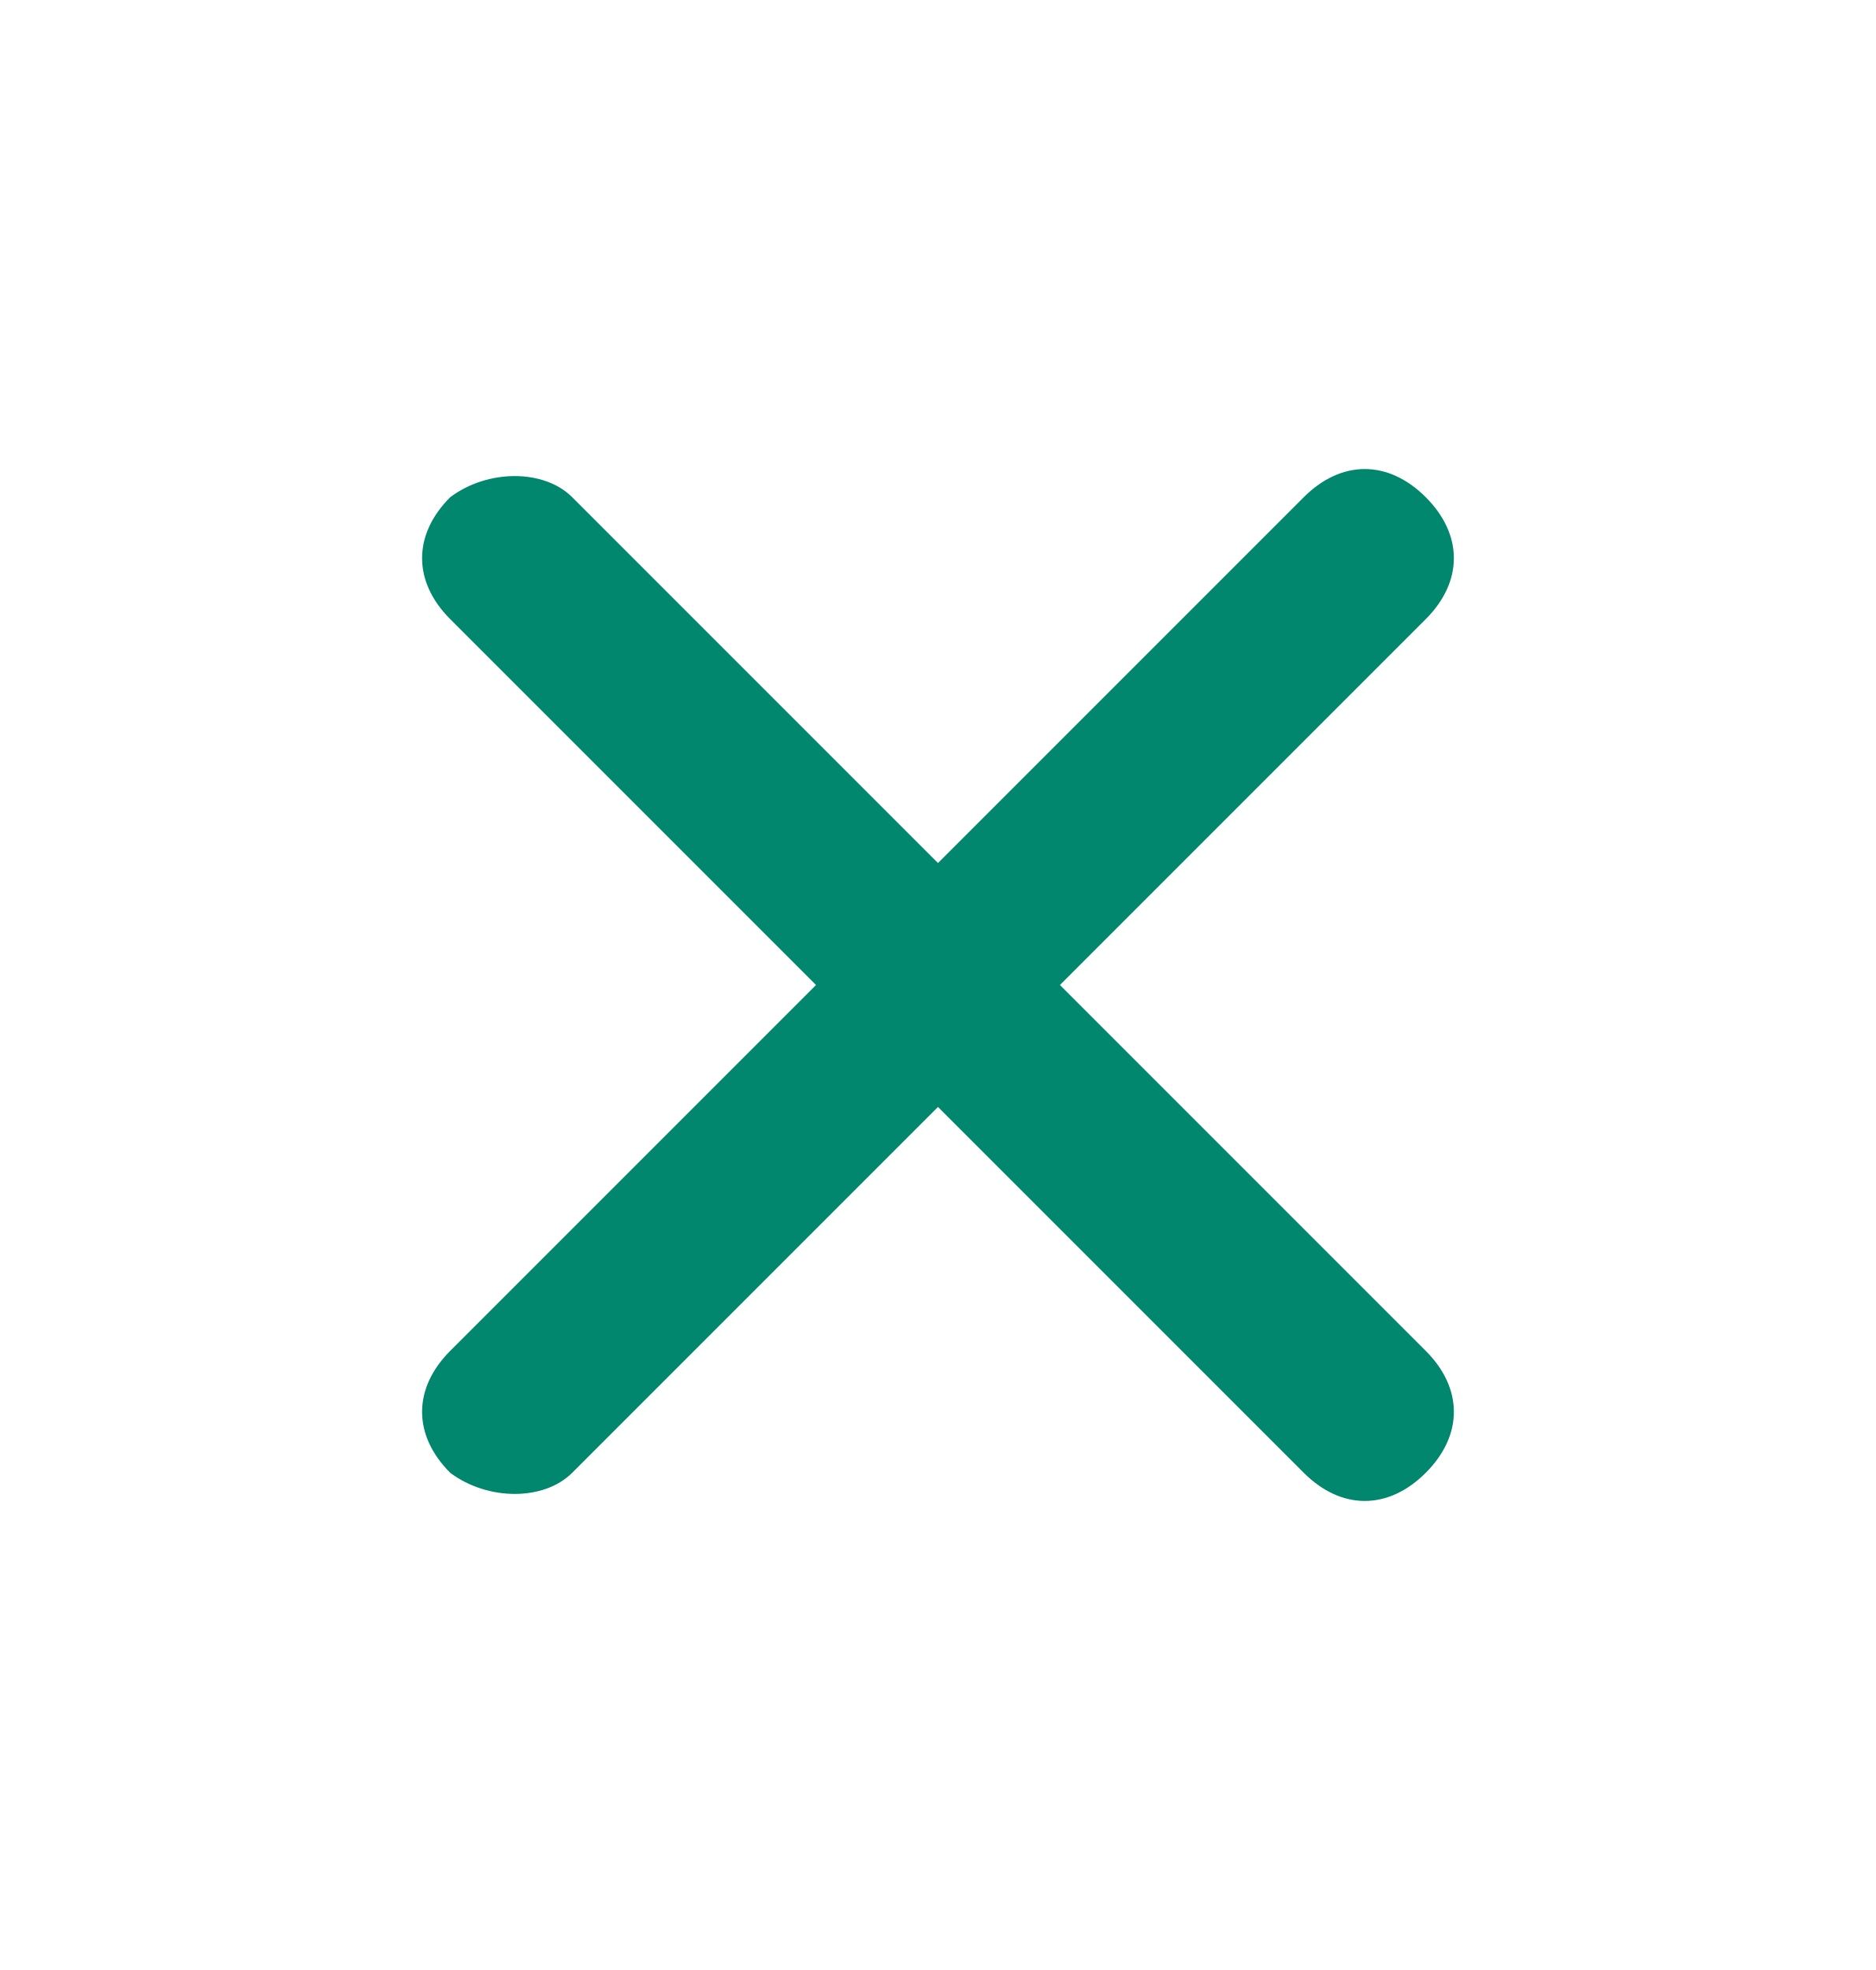
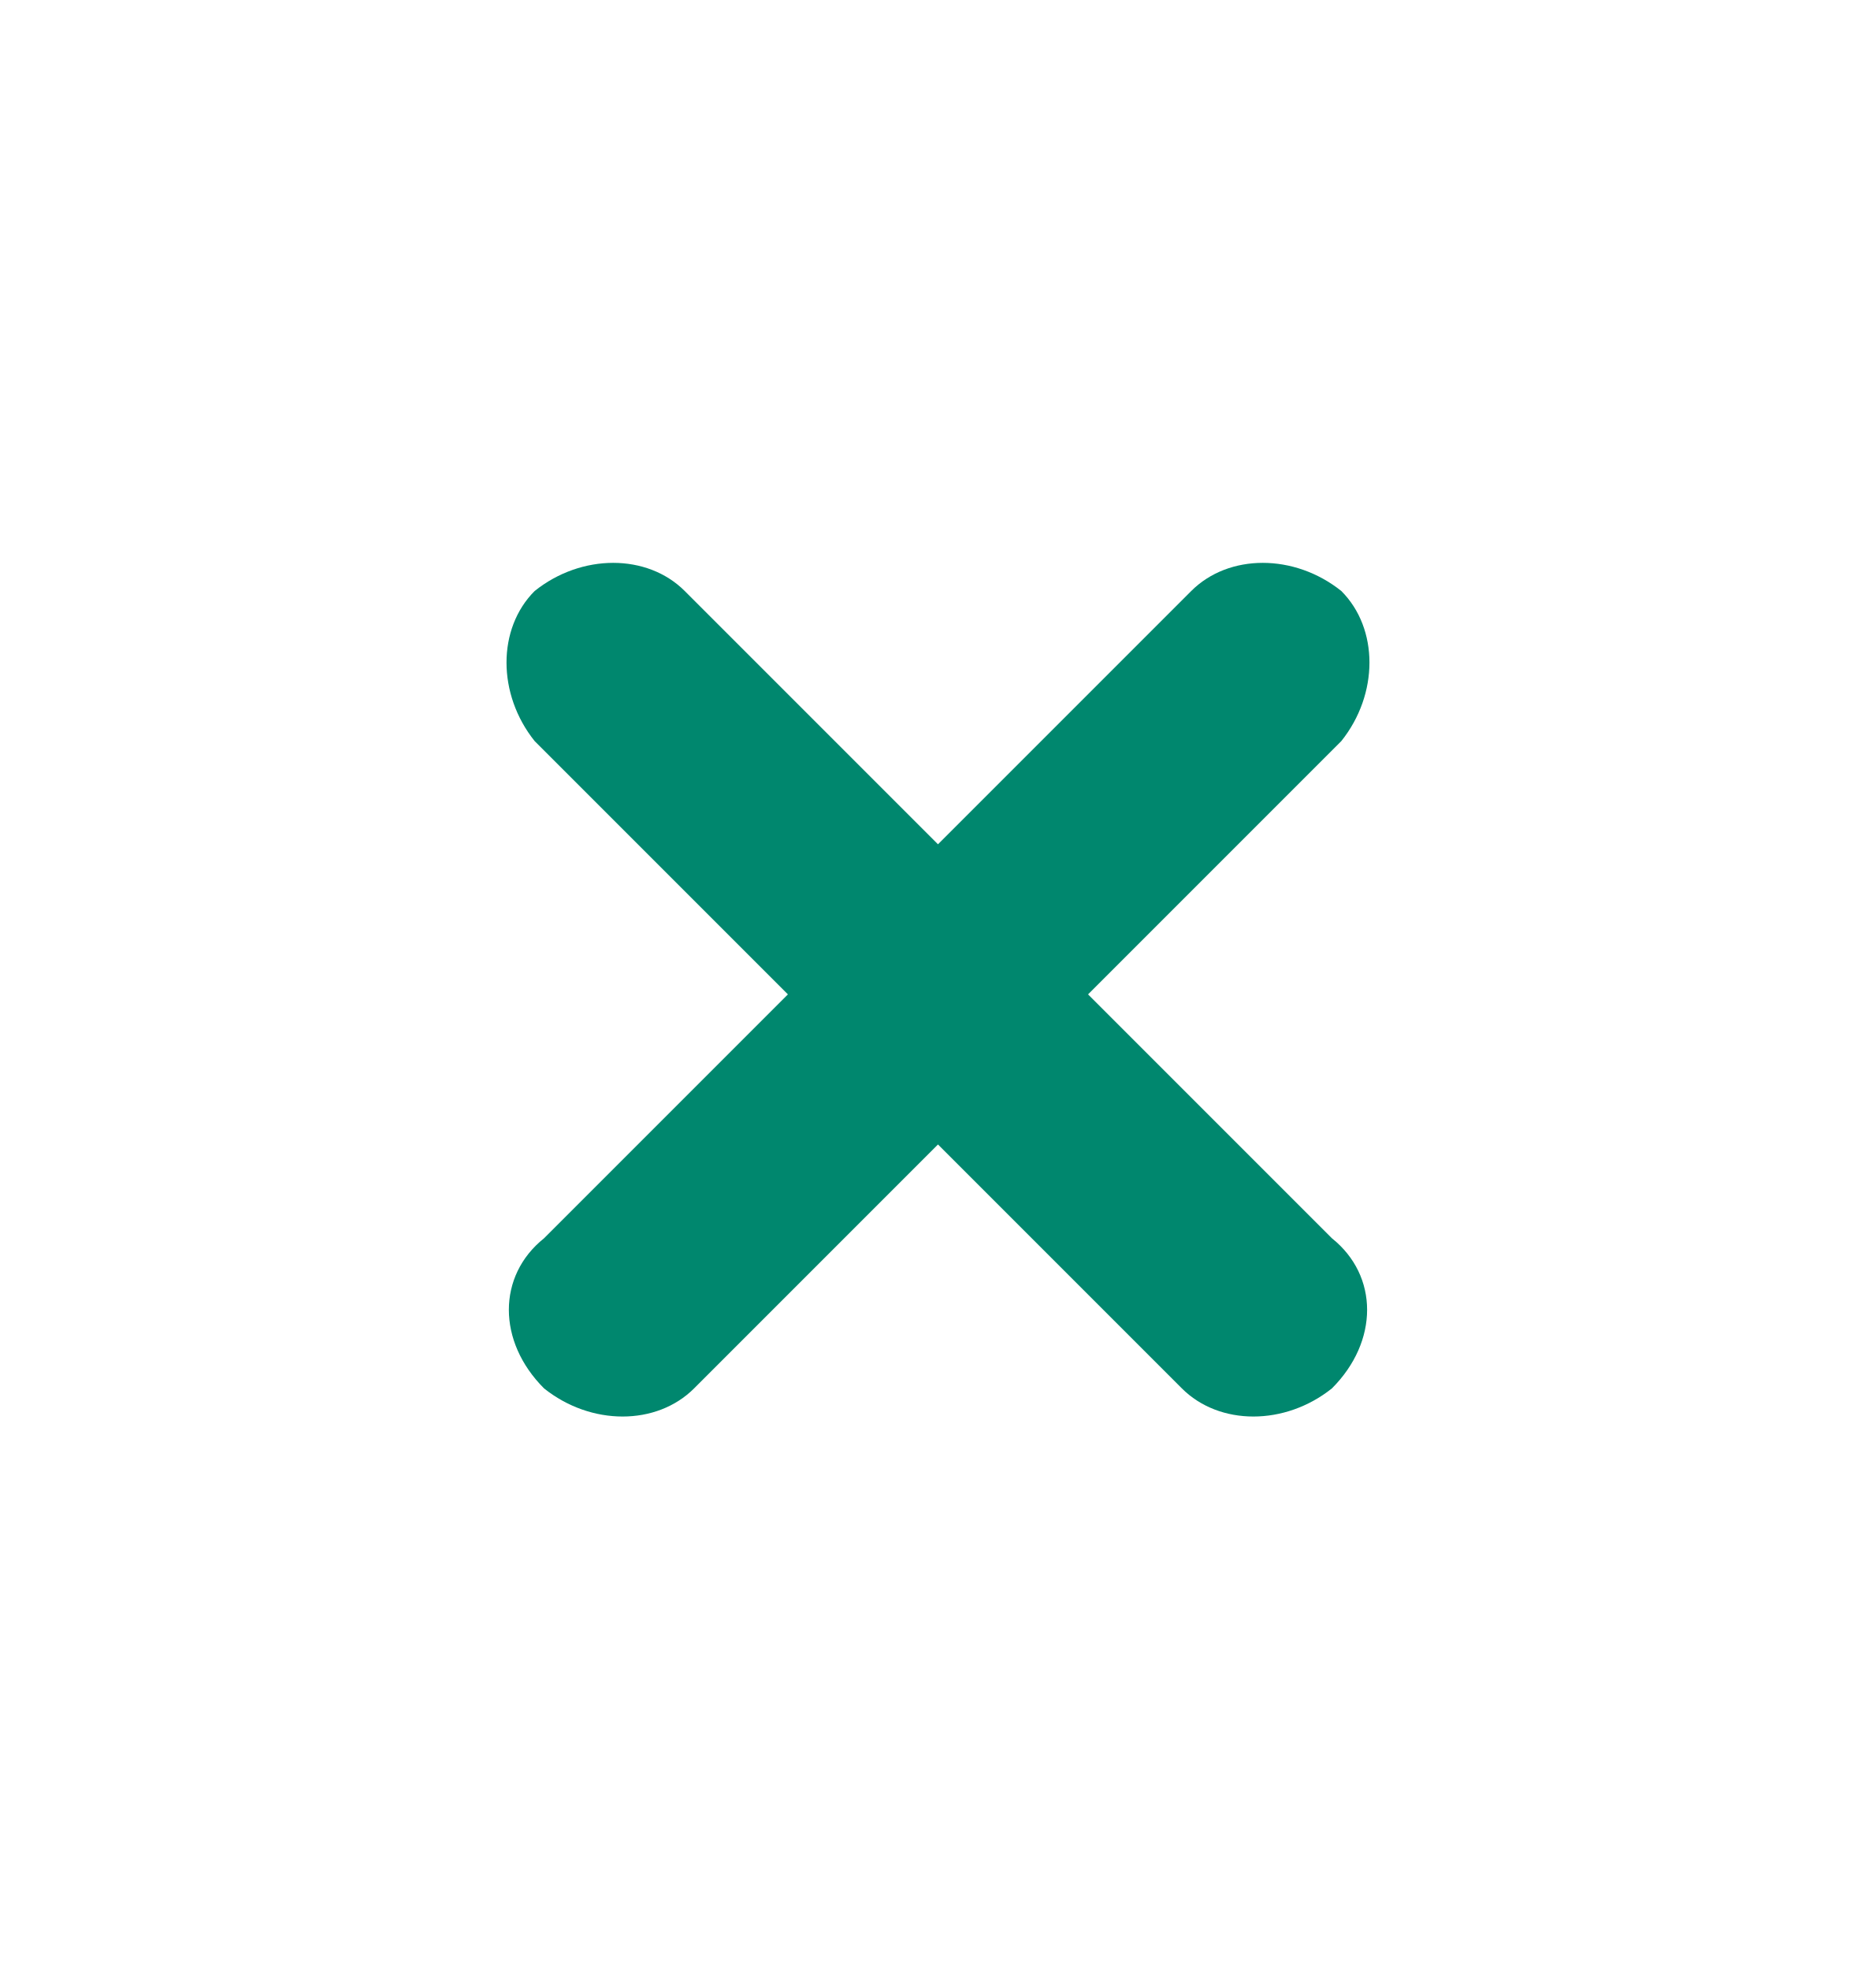
<svg xmlns="http://www.w3.org/2000/svg" version="1.1" id="Layer_1" x="0px" y="0px" viewBox="0 0 20 21" style="enable-background:new 0 0 20 21;" xml:space="preserve">
  <style type="text/css">
	.st0{fill-rule:evenodd;clip-rule:evenodd;fill:#00876E;}
</style>
-   <path class="st0" d="M4.8,15.7L4.8,15.7c-0.4-0.4-0.4-0.9,0-1.3l9.1-9.1c0.4-0.4,0.9-0.4,1.3,0l0,0c0.4,0.4,0.4,0.9,0,1.3l-9.1,9.1  C5.8,16,5.2,16,4.8,15.7z" />
-   <path class="st0" d="M15.2,15.7L15.2,15.7c0.4-0.4,0.4-0.9,0-1.3L6.1,5.3C5.8,5,5.2,5,4.8,5.3l0,0c-0.4,0.4-0.4,0.9,0,1.3l9.1,9.1  C14.3,16.1,14.8,16.1,15.2,15.7z" />
+   <path class="st0" d="M5.8,13.2l6.9-6.9c0.4-0.4,1.1-0.4,1.6,0l0,0c0.4,0.4,0.4,1.1,0,1.6l-6.9,6.9c-0.4,0.4-1.1,0.4-1.6,0l0,0  C5.3,14.3,5.3,13.6,5.8,13.2z" />
+   <path class="st0" d="M14.2,13.2L7.3,6.3c-0.4-0.4-1.1-0.4-1.6,0l0,0c-0.4,0.4-0.4,1.1,0,1.6l6.9,6.9c0.4,0.4,1.1,0.4,1.6,0l0,0  C14.7,14.3,14.7,13.6,14.2,13.2z" />
</svg>
